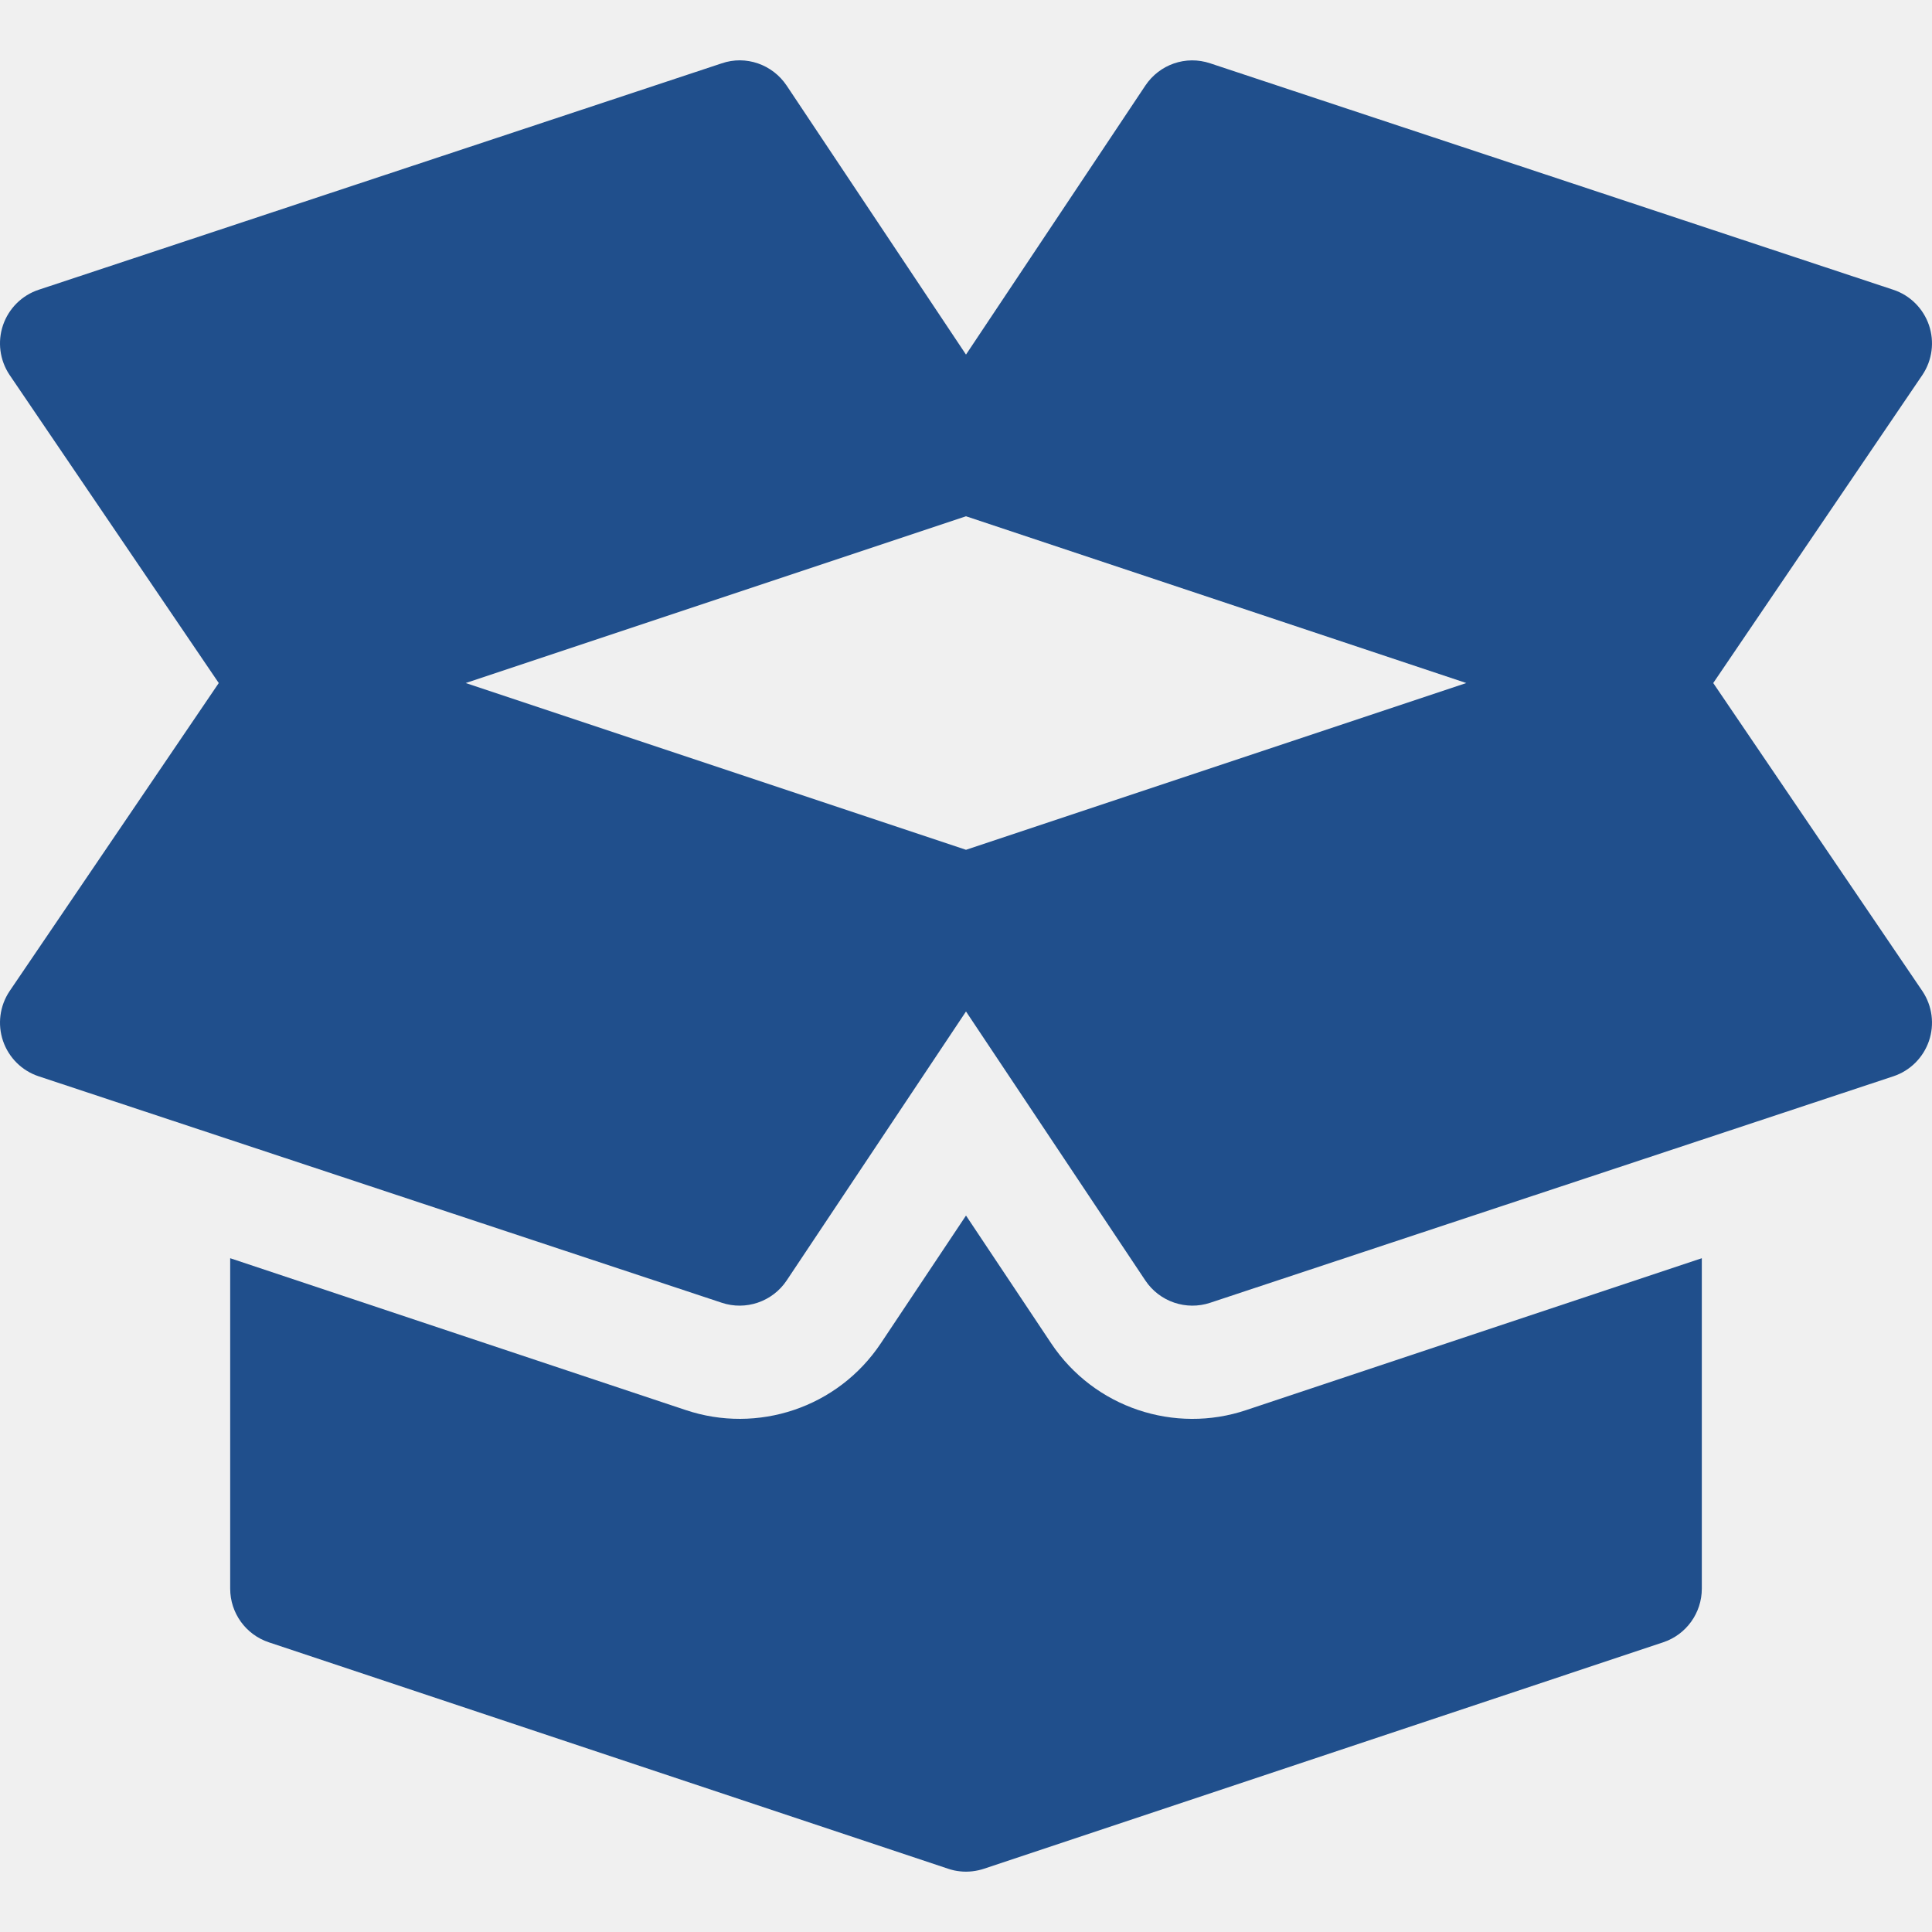
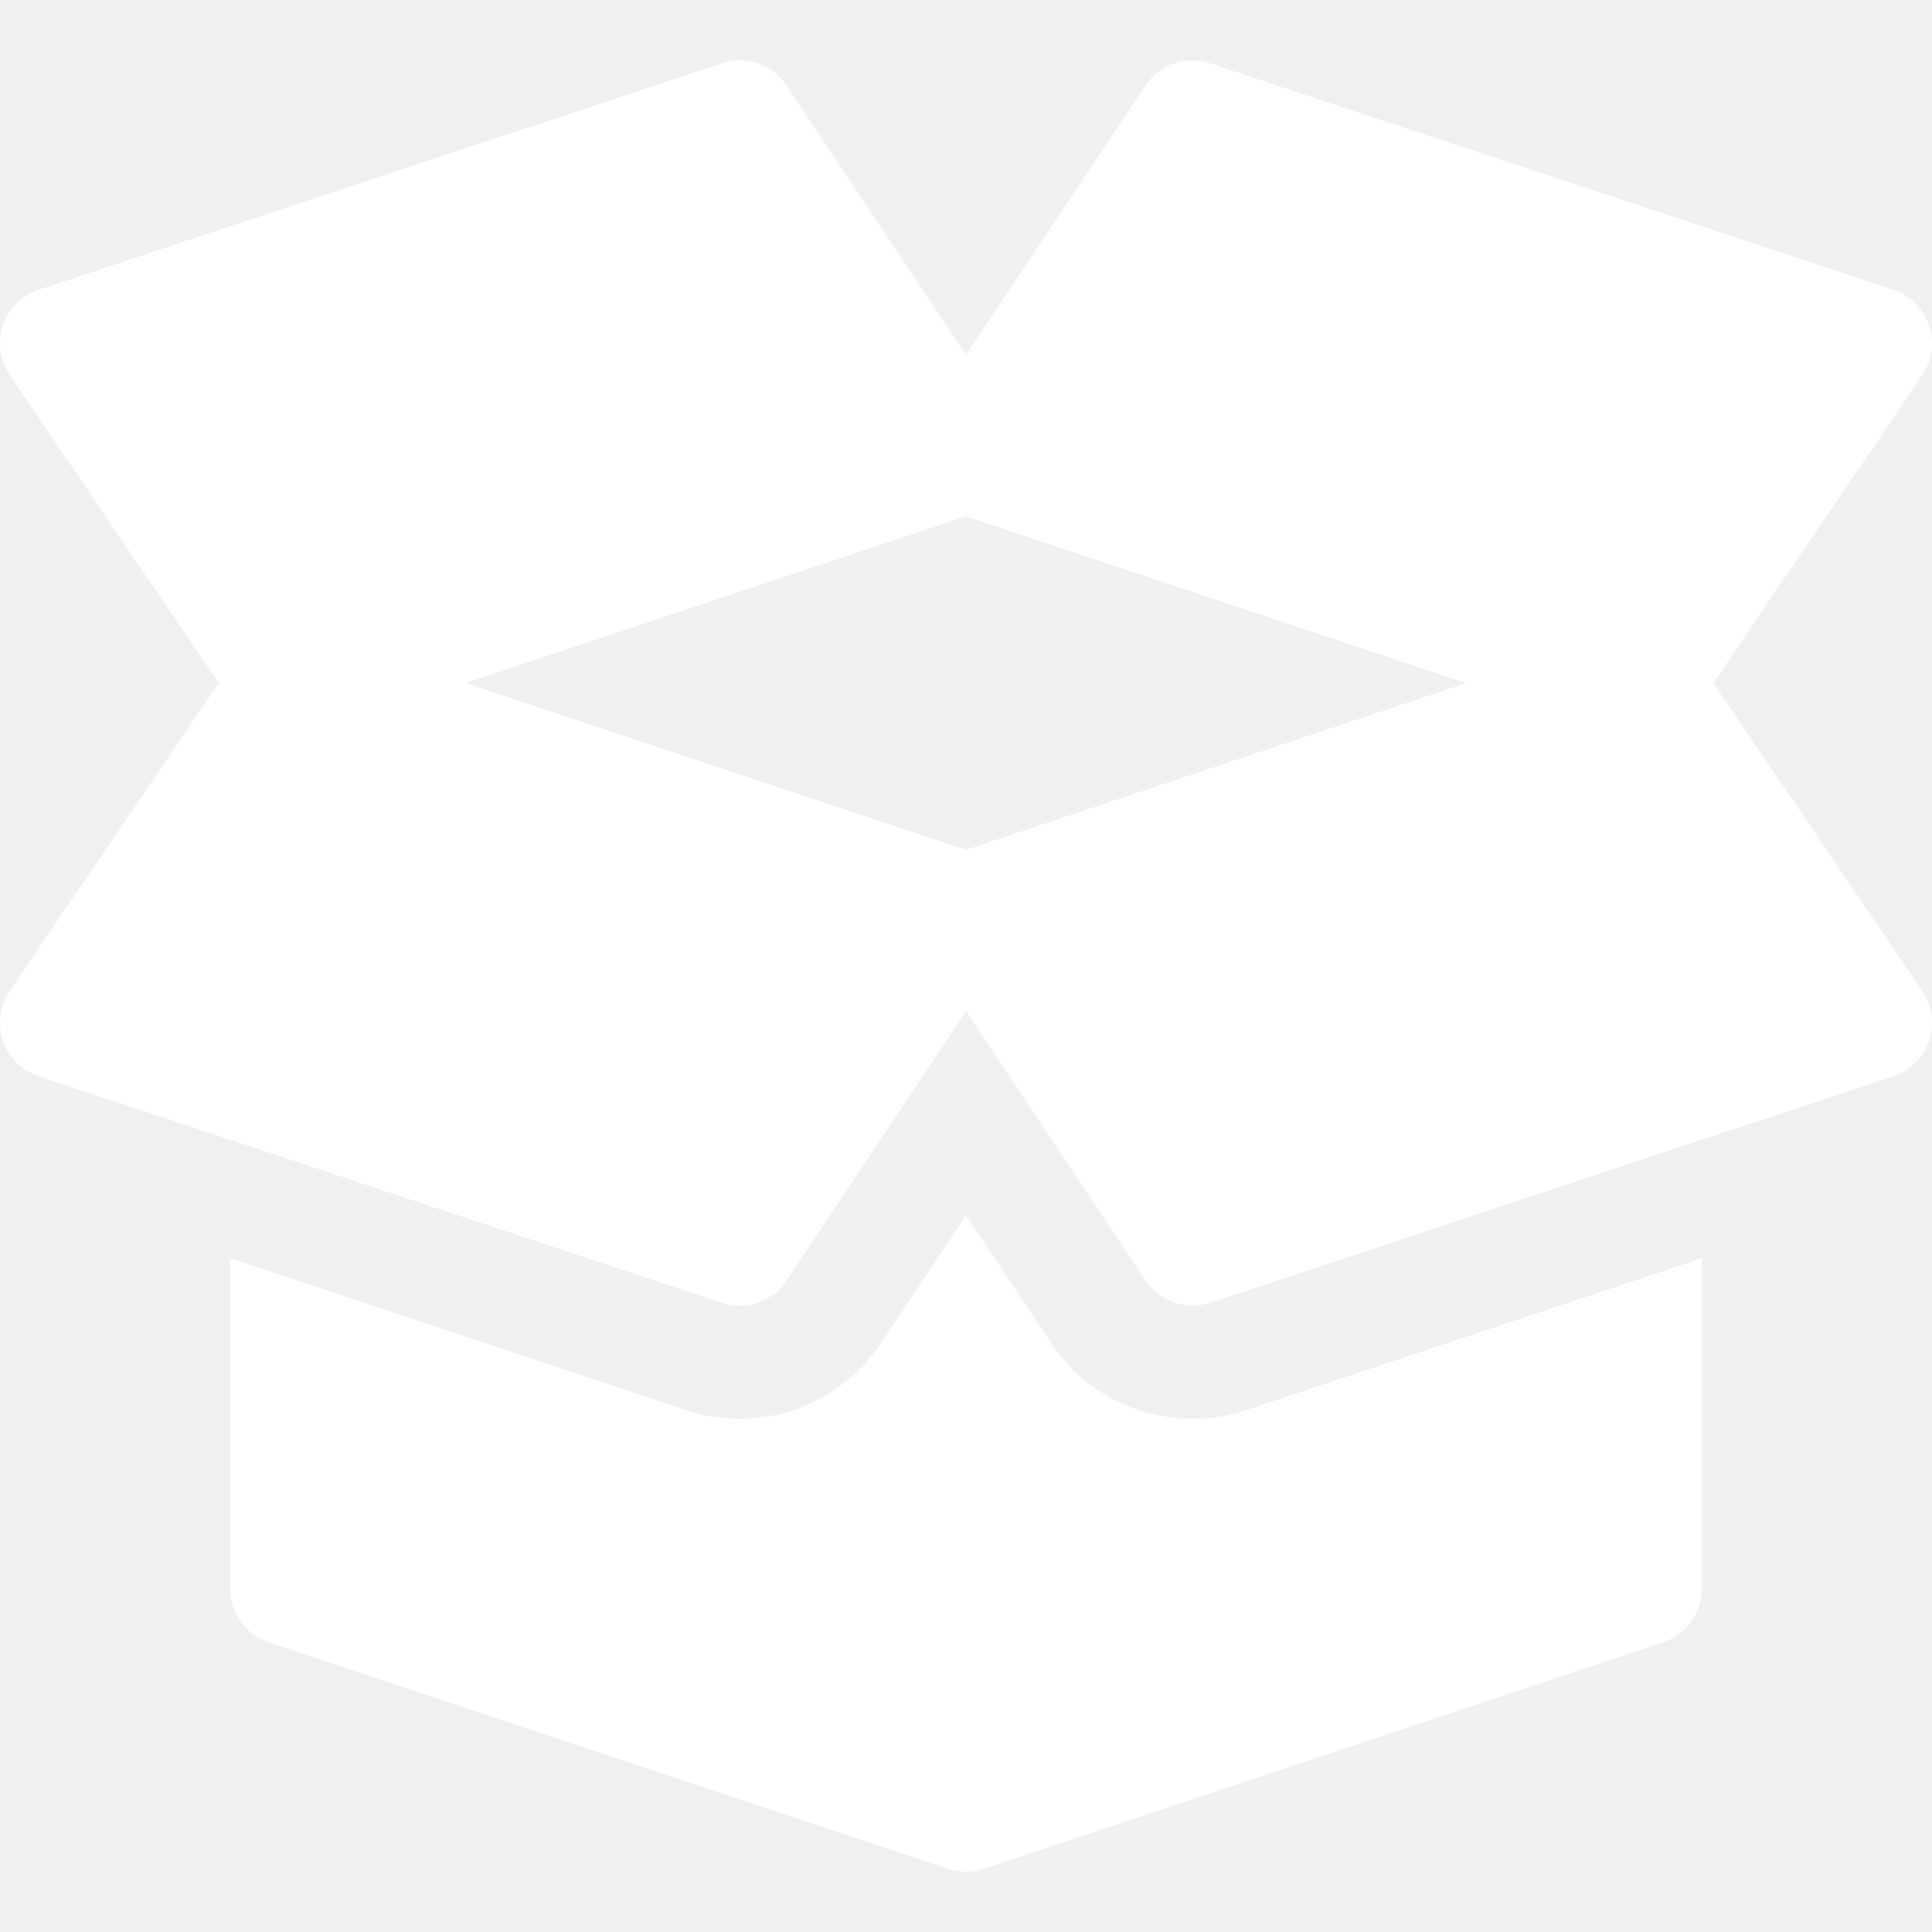
<svg xmlns="http://www.w3.org/2000/svg" version="1.1" width="512" height="512" x="0" y="0" viewBox="0 0 512.004 512.004" style="enable-background:new 0 0 512 512" xml:space="preserve" class="">
  <g>
    <g>
      <g>
-         <path d="M509.483,262.693l-55.454-81.68l55.454-81.68c2.592-3.896,3.222-8.759,1.713-13.183c-1.523-4.424-5.01-7.896-9.448-9.36    l-181-60c-6.475-2.183-13.477,0.278-17.227,5.903l-47.52,71.279l-47.52-71.279c-3.779-5.654-10.84-8.101-17.227-5.903l-181,60    c-4.438,1.465-7.925,4.937-9.448,9.36c-1.509,4.424-0.879,9.287,1.714,13.184l55.454,81.68L2.521,262.693    c-2.593,3.896-3.223,8.76-1.714,13.184c1.523,4.424,5.01,7.896,9.448,9.36l181,60c6.37,2.142,13.456-0.249,17.227-5.903    l47.52-71.279l47.52,71.279c3.774,5.66,10.864,8.044,17.227,5.903l181-60c4.438-1.465,7.925-4.937,9.448-9.36    C512.706,271.453,512.076,266.59,509.483,262.693z M256.002,225.208l-132.583-44.194l132.583-44.194l132.583,44.194    L256.002,225.208z" fill="#204f8c" data-original="#000000" style="" class="" />
+         <path d="M509.483,262.693l-55.454-81.68l55.454-81.68c2.592-3.896,3.222-8.759,1.713-13.183c-1.523-4.424-5.01-7.896-9.448-9.36    l-181-60c-6.475-2.183-13.477,0.278-17.227,5.903l-47.52,71.279l-47.52-71.279c-3.779-5.654-10.84-8.101-17.227-5.903l-181,60    c-4.438,1.465-7.925,4.937-9.448,9.36c-1.509,4.424-0.879,9.287,1.714,13.184l55.454,81.68L2.521,262.693    c-2.593,3.896-3.223,8.76-1.714,13.184c1.523,4.424,5.01,7.896,9.448,9.36l181,60c6.37,2.142,13.456-0.249,17.227-5.903    l47.52-71.279l47.52,71.279c3.774,5.66,10.864,8.044,17.227,5.903l181-60c4.438-1.465,7.925-4.937,9.448-9.36    C512.706,271.453,512.076,266.59,509.483,262.693z M256.002,225.208l-132.583-44.194l132.583-44.194l132.583,44.194    L256.002,225.208z" fill="white" data-original="#000000" style="" class="" />
      </g>
    </g>
    <g>
      <g>
-         <path d="M330.24,373.699c-18.88,6.334-40.226-0.535-51.68-17.725l-22.557-33.836l-22.56,33.836    c-11.431,17.157-32.752,24.089-51.753,17.695L61.002,333.443v87.57c0,6.46,4.131,12.188,10.254,14.224l179.912,59.971    c0.542,0.19,1.084,0.337,1.626,0.454c0,0,0.015,0,0.015,0.015h0.015c1.055,0.22,2.124,0.337,3.179,0.337    c1.128,0,2.241-0.132,3.354-0.381c0.498-0.117,0.981-0.249,1.465-0.41l179.927-59.985c6.122-2.037,10.253-7.765,10.253-14.225    v-87.568L330.24,373.699z" fill="#204f8c" data-original="#000000" style="" class="" />
+         <path d="M330.24,373.699c-18.88,6.334-40.226-0.535-51.68-17.725l-22.557-33.836l-22.56,33.836    c-11.431,17.157-32.752,24.089-51.753,17.695L61.002,333.443v87.57c0,6.46,4.131,12.188,10.254,14.224l179.912,59.971    c0.542,0.19,1.084,0.337,1.626,0.454c0,0,0.015,0,0.015,0.015h0.015c1.055,0.22,2.124,0.337,3.179,0.337    c1.128,0,2.241-0.132,3.354-0.381c0.498-0.117,0.981-0.249,1.465-0.41l179.927-59.985c6.122-2.037,10.253-7.765,10.253-14.225    v-87.568L330.24,373.699z" fill="white" data-original="#000000" style="" class="" />
      </g>
    </g>
    <g>
</g>
    <g>
</g>
    <g>
</g>
    <g>
</g>
    <g>
</g>
    <g>
</g>
    <g>
</g>
    <g>
</g>
    <g>
</g>
    <g>
</g>
    <g>
</g>
    <g>
</g>
    <g>
</g>
    <g>
</g>
    <g>
</g>
  </g>
</svg>
